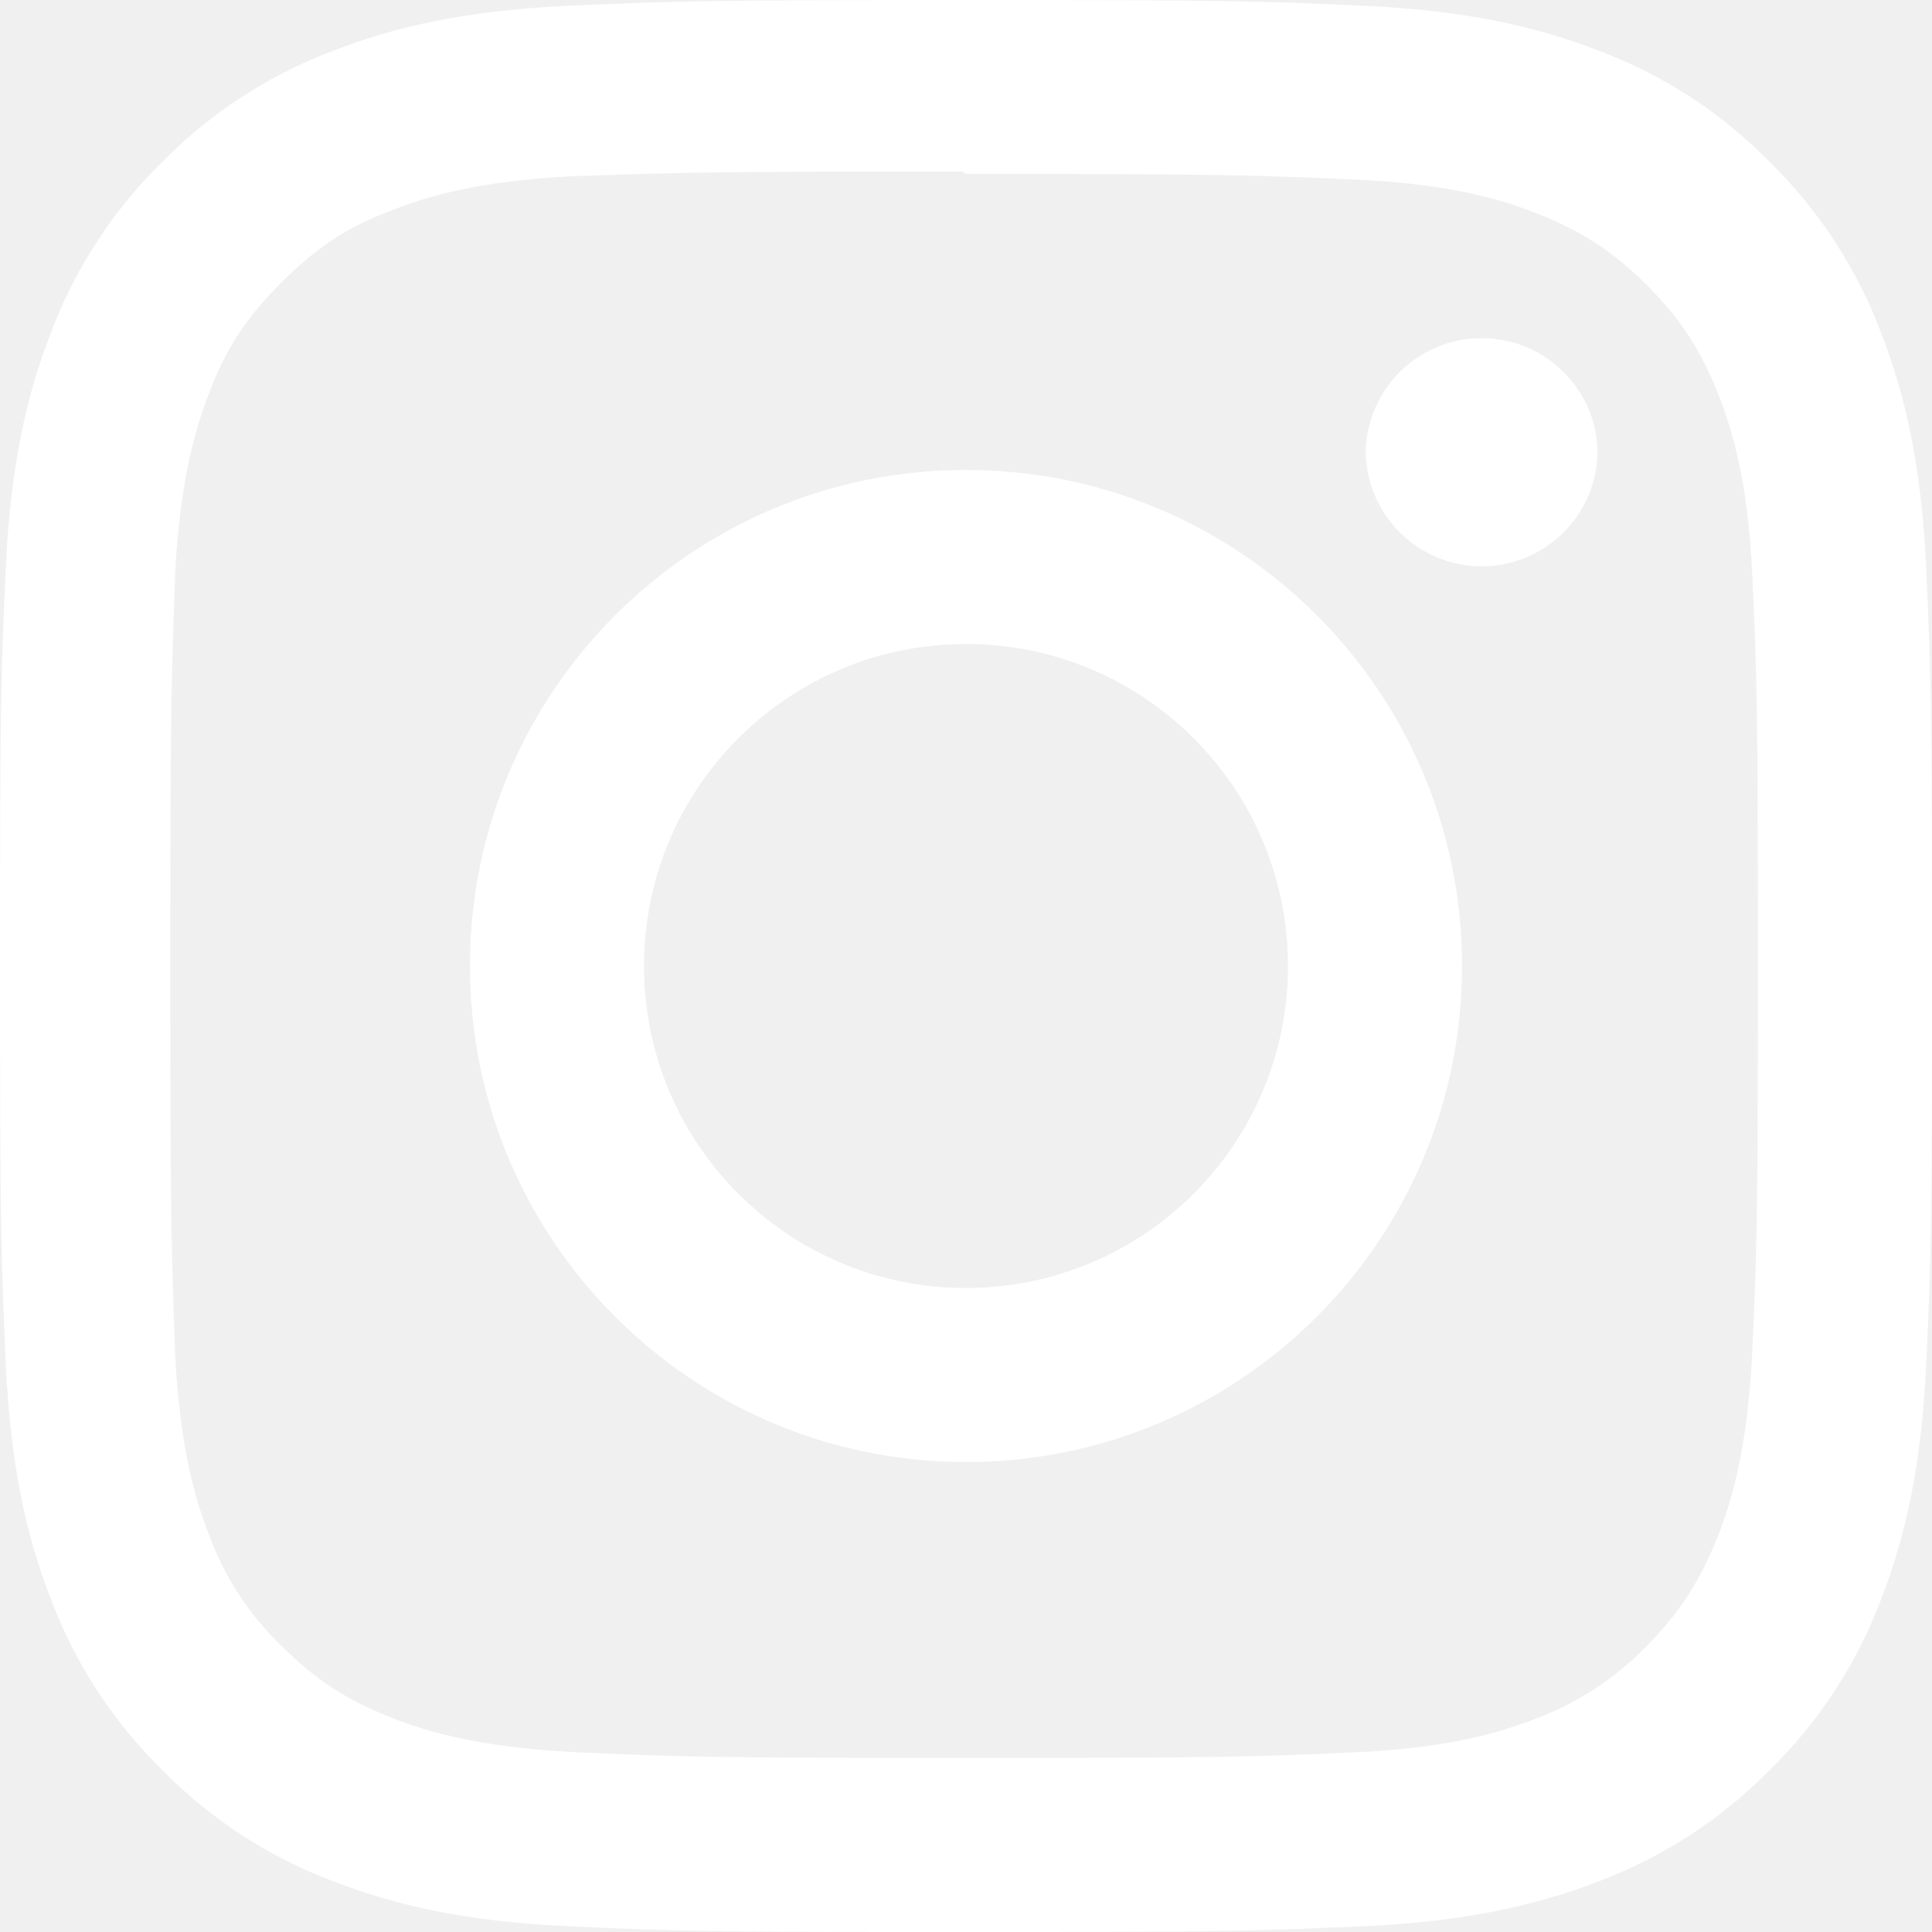
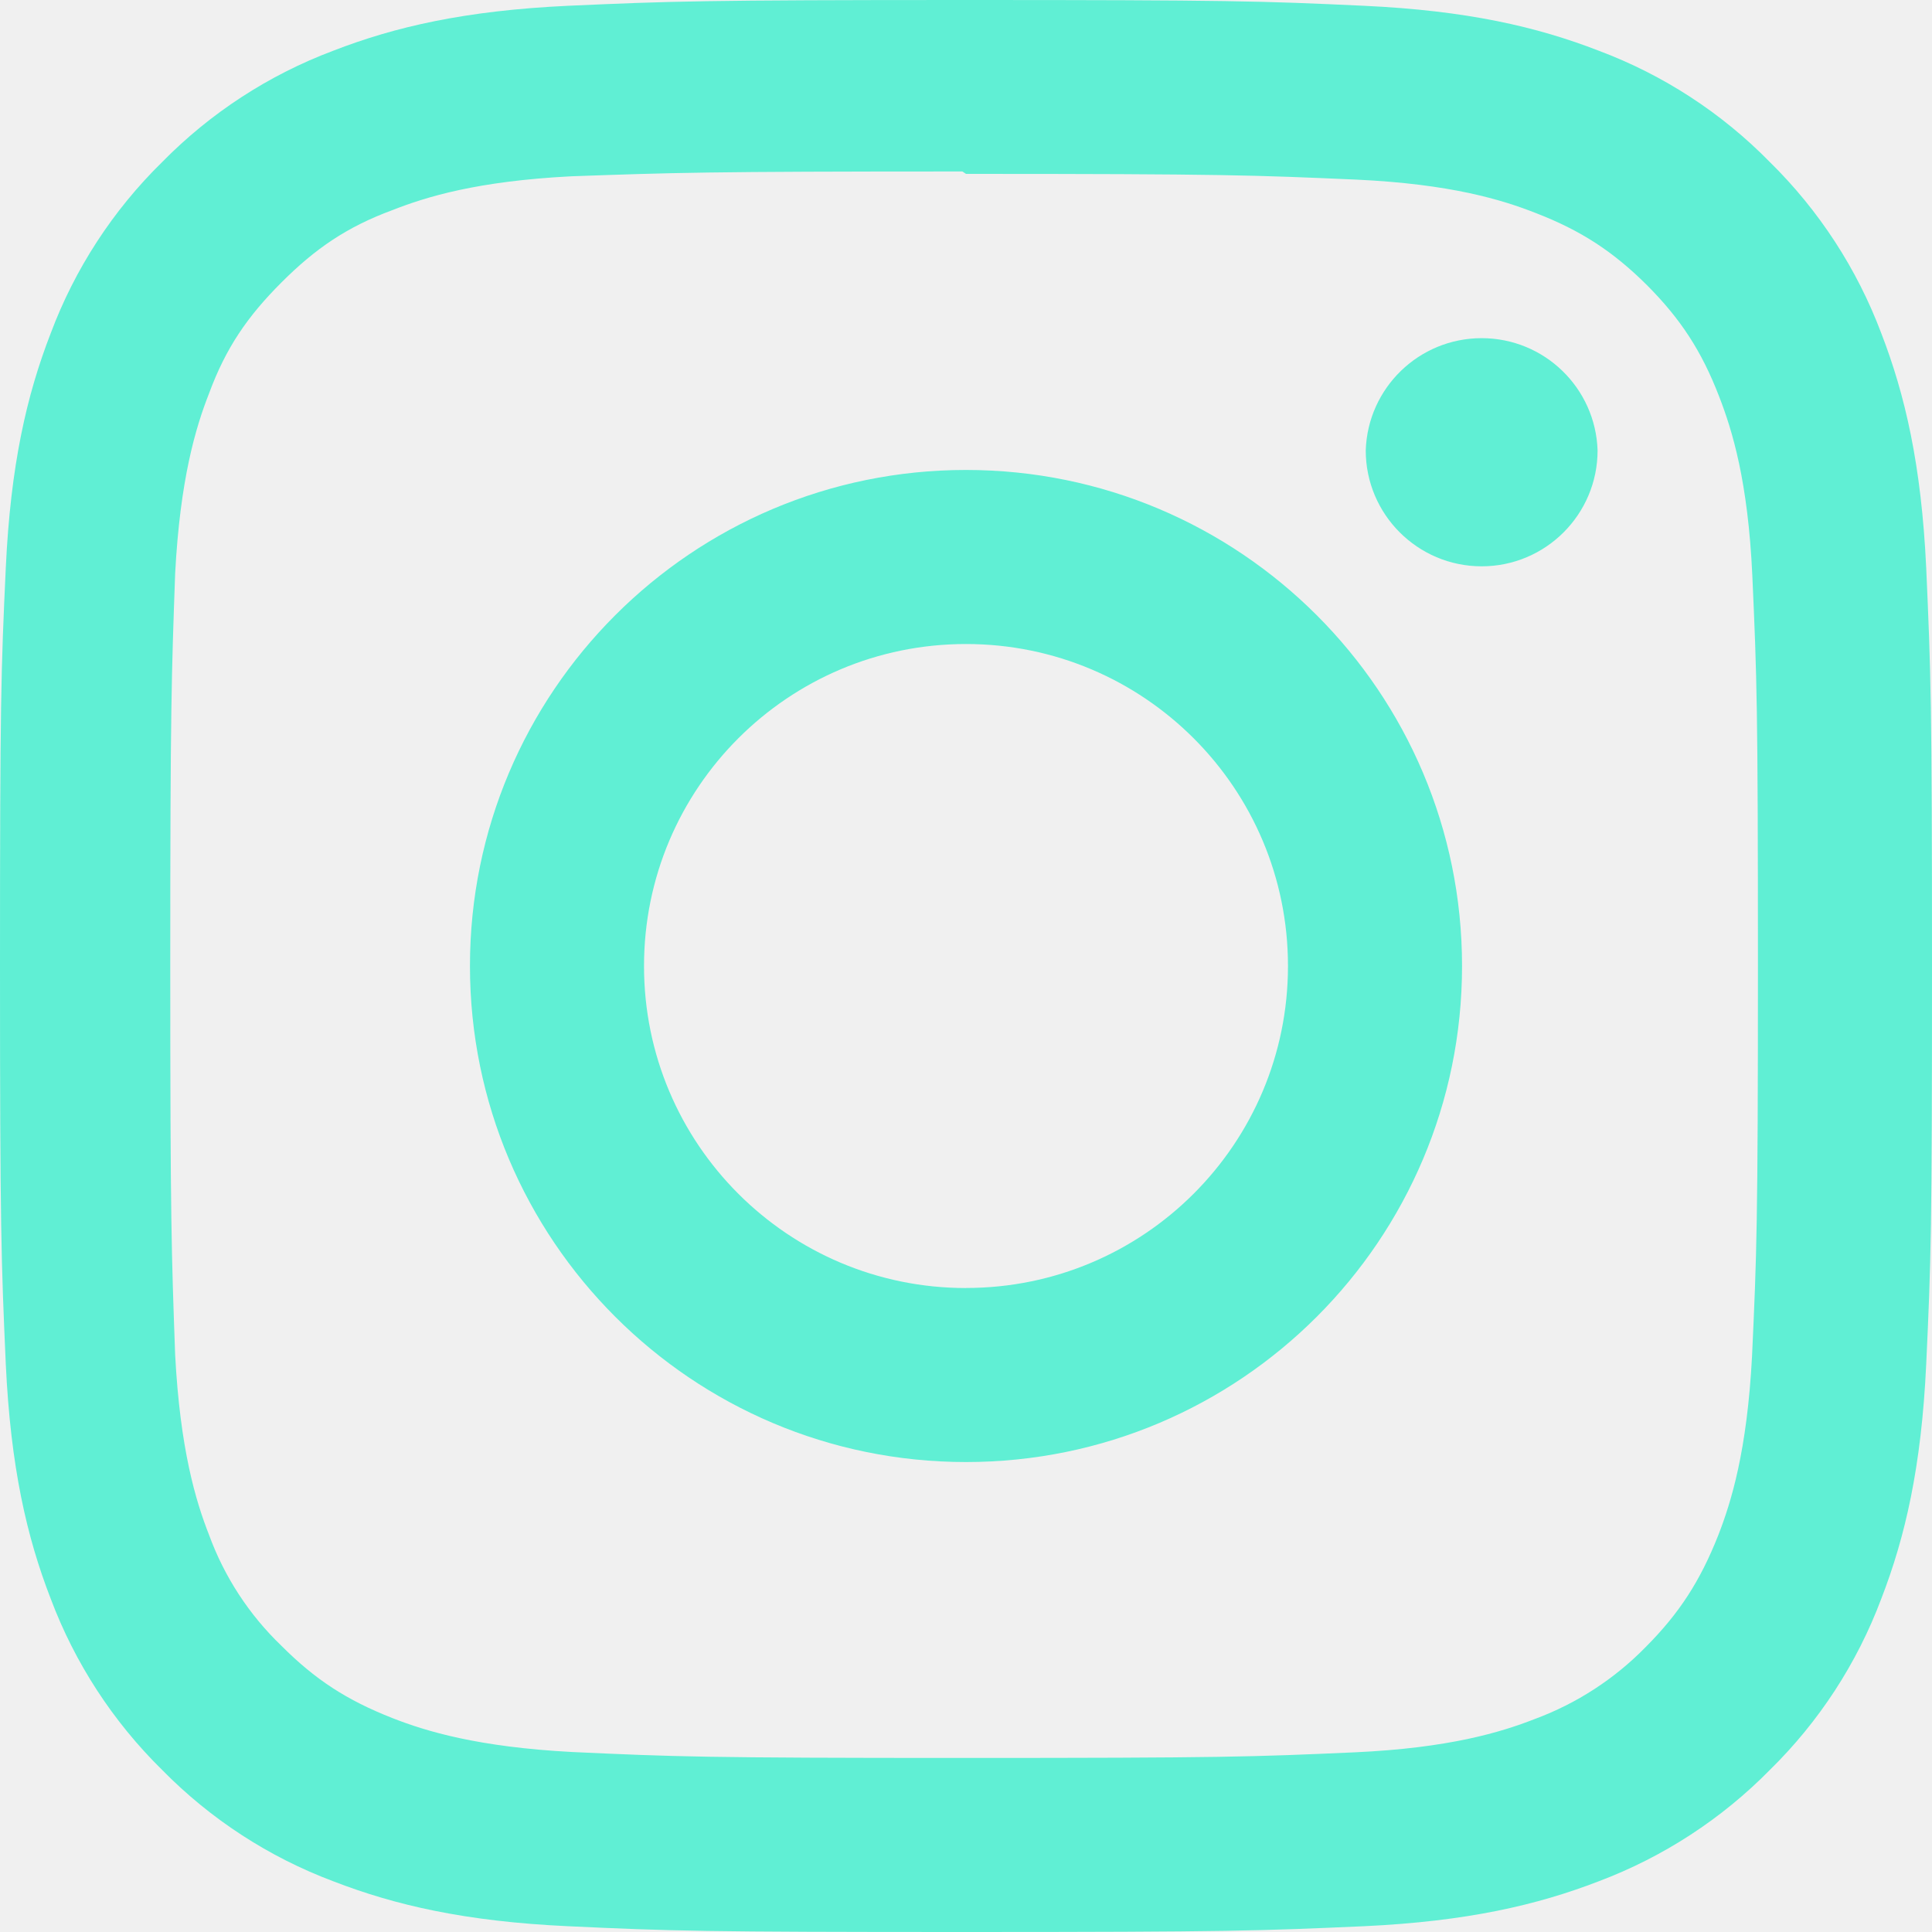
<svg xmlns="http://www.w3.org/2000/svg" width="32" height="32" fill="none">
-   <path d="M16 0c-4.347 0-4.89.02-6.596.096C7.7.176 6.54.444 5.52.84a7.835 7.835 0 0 0-2.835 1.845A7.807 7.807 0 0 0 .84 5.52C.444 6.54.175 7.7.096 9.404.016 11.111 0 11.654 0 16c0 4.347.02 4.89.096 6.596.08 1.703.348 2.864.744 3.884a7.847 7.847 0 0 0 1.845 2.835A7.825 7.825 0 0 0 5.52 31.16c1.021.395 2.181.665 3.884.744 1.707.08 2.25.096 6.596.096 4.347 0 4.89-.02 6.596-.096 1.703-.08 2.864-.35 3.884-.744a7.864 7.864 0 0 0 2.835-1.845 7.814 7.814 0 0 0 1.845-2.835c.395-1.02.665-2.181.744-3.884.08-1.707.096-2.25.096-6.596 0-4.347-.02-4.89-.096-6.596-.08-1.703-.35-2.865-.744-3.884a7.853 7.853 0 0 0-1.845-2.835A7.796 7.796 0 0 0 26.48.84C25.46.444 24.299.175 22.596.096 20.889.016 20.346 0 16 0Zm0 2.88c4.27 0 4.78.021 6.467.095 1.56.073 2.406.332 2.969.553.75.29 1.28.636 1.843 1.195.558.56.905 1.092 1.194 1.841.219.563.48 1.41.551 2.97.076 1.687.093 2.194.093 6.466s-.02 4.78-.098 6.467c-.082 1.56-.342 2.406-.562 2.969-.298.75-.638 1.28-1.198 1.843a4.992 4.992 0 0 1-1.84 1.194c-.56.219-1.42.48-2.98.551-1.699.076-2.199.093-6.479.093-4.281 0-4.781-.02-6.479-.098-1.561-.082-2.421-.342-2.981-.562-.759-.298-1.28-.638-1.839-1.198a4.859 4.859 0 0 1-1.2-1.84c-.22-.56-.478-1.42-.56-2.98-.06-1.68-.081-2.199-.081-6.459 0-4.261.021-4.781.081-6.481.082-1.56.34-2.419.56-2.979.28-.76.639-1.28 1.2-1.841C5.22 4.12 5.741 3.76 6.5 3.48 7.06 3.26 7.901 3 9.461 2.92c1.7-.06 2.2-.08 6.479-.08l.06.04Zm0 4.904A8.215 8.215 0 0 0 7.784 16c0 4.54 3.68 8.216 8.216 8.216 4.54 0 8.216-3.68 8.216-8.216 0-4.54-3.68-8.216-8.216-8.216Zm0 13.55A5.332 5.332 0 0 1 10.667 16 5.332 5.332 0 0 1 16 10.667 5.332 5.332 0 0 1 21.333 16 5.332 5.332 0 0 1 16 21.333ZM26.461 7.46c0 1.06-.861 1.92-1.92 1.92-1.06 0-1.92-.861-1.92-1.92a1.921 1.921 0 0 1 3.84 0Z" fill="#fff" />
+   <path d="M16 0c-4.347 0-4.89.02-6.596.096C7.7.176 6.54.444 5.52.84a7.835 7.835 0 0 0-2.835 1.845A7.807 7.807 0 0 0 .84 5.52C.444 6.54.175 7.7.096 9.404.016 11.111 0 11.654 0 16c0 4.347.02 4.89.096 6.596.08 1.703.348 2.864.744 3.884a7.847 7.847 0 0 0 1.845 2.835A7.825 7.825 0 0 0 5.52 31.16c1.021.395 2.181.665 3.884.744 1.707.08 2.25.096 6.596.096 4.347 0 4.89-.02 6.596-.096 1.703-.08 2.864-.35 3.884-.744a7.864 7.864 0 0 0 2.835-1.845 7.814 7.814 0 0 0 1.845-2.835c.395-1.02.665-2.181.744-3.884.08-1.707.096-2.25.096-6.596 0-4.347-.02-4.89-.096-6.596-.08-1.703-.35-2.865-.744-3.884a7.853 7.853 0 0 0-1.845-2.835A7.796 7.796 0 0 0 26.48.84C25.46.444 24.299.175 22.596.096 20.889.016 20.346 0 16 0Zm0 2.88c4.27 0 4.78.021 6.467.095 1.56.073 2.406.332 2.969.553.75.29 1.28.636 1.843 1.195.558.56.905 1.092 1.194 1.841.219.563.48 1.41.551 2.97.076 1.687.093 2.194.093 6.466s-.02 4.78-.098 6.467c-.082 1.56-.342 2.406-.562 2.969-.298.75-.638 1.28-1.198 1.843a4.992 4.992 0 0 1-1.84 1.194c-.56.219-1.42.48-2.98.551-1.699.076-2.199.093-6.479.093-4.281 0-4.781-.02-6.479-.098-1.561-.082-2.421-.342-2.981-.562-.759-.298-1.28-.638-1.839-1.198a4.859 4.859 0 0 1-1.2-1.84c-.22-.56-.478-1.42-.56-2.98-.06-1.68-.081-2.199-.081-6.459 0-4.261.021-4.781.081-6.481.082-1.56.34-2.419.56-2.979.28-.76.639-1.28 1.2-1.841C5.22 4.12 5.741 3.76 6.5 3.48 7.06 3.26 7.901 3 9.461 2.92c1.7-.06 2.2-.08 6.479-.08l.06.04Zm0 4.904A8.215 8.215 0 0 0 7.784 16c0 4.54 3.68 8.216 8.216 8.216 4.54 0 8.216-3.68 8.216-8.216 0-4.54-3.68-8.216-8.216-8.216Zm0 13.55A5.332 5.332 0 0 1 10.667 16 5.332 5.332 0 0 1 16 10.667 5.332 5.332 0 0 1 21.333 16 5.332 5.332 0 0 1 16 21.333ZM26.461 7.46c0 1.06-.861 1.92-1.92 1.92-1.06 0-1.92-.861-1.92-1.92a1.921 1.921 0 0 1 3.84 0Z" fill="#60efd4" />
</svg>
